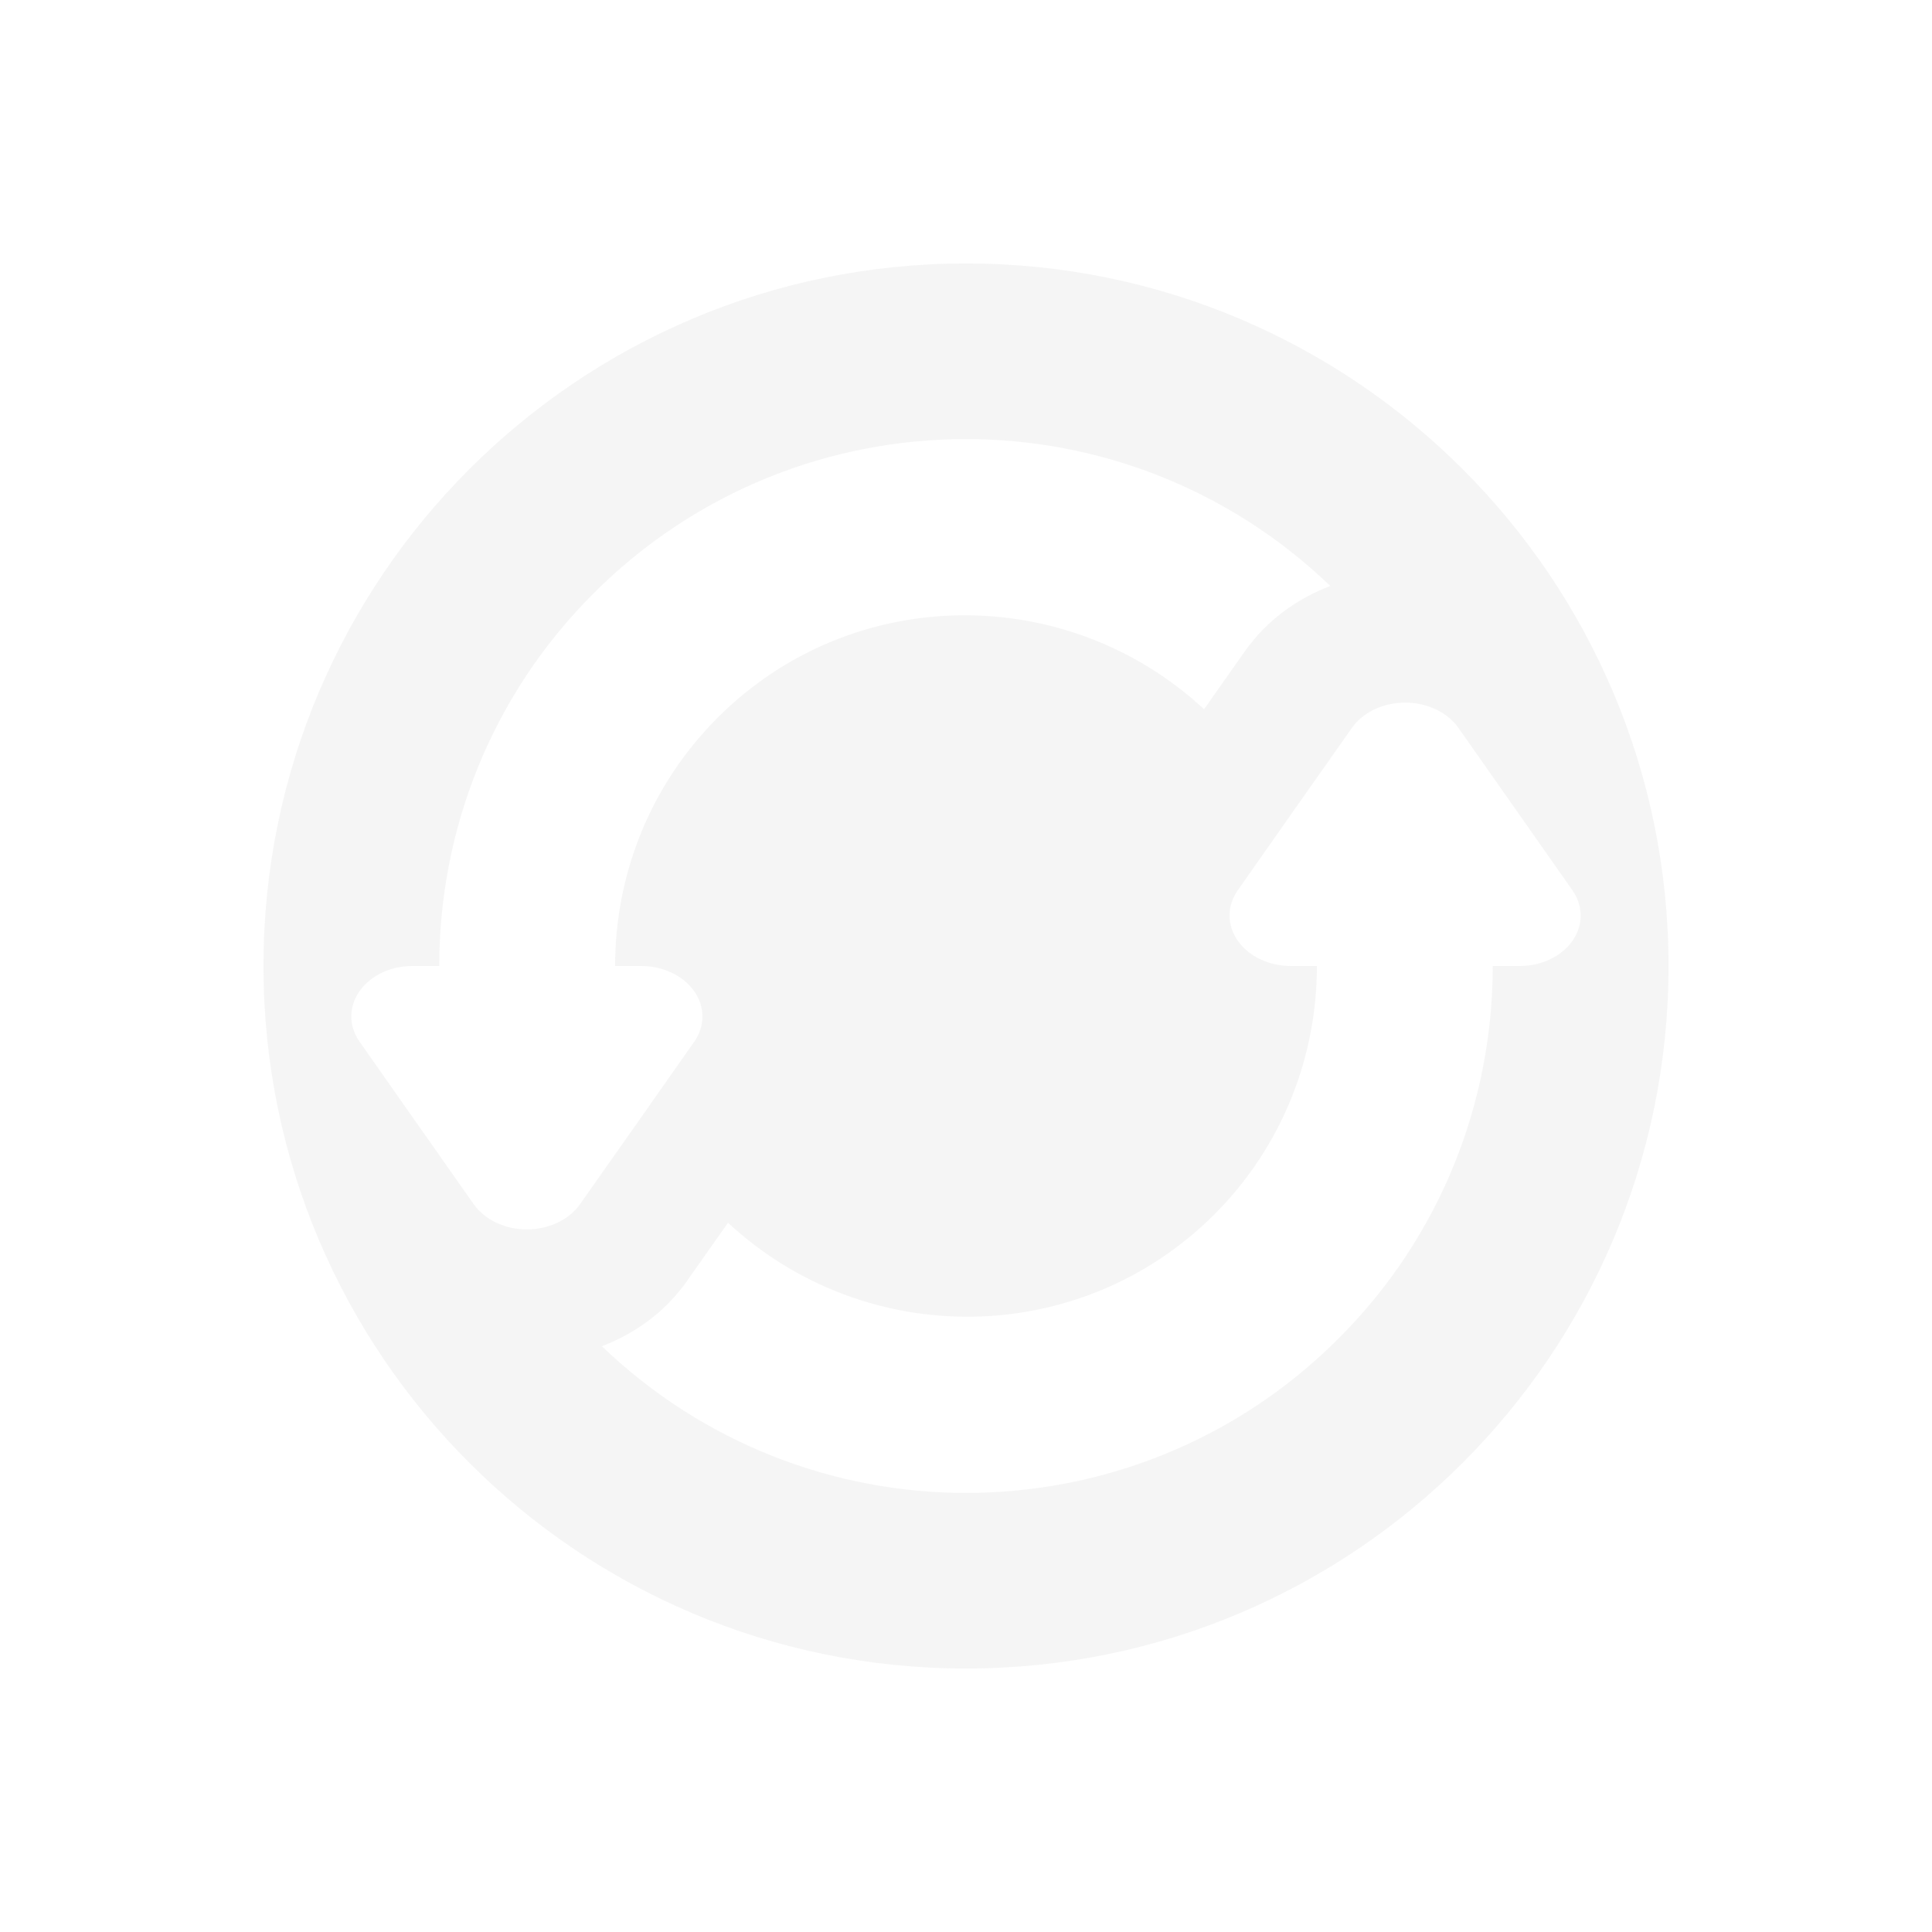
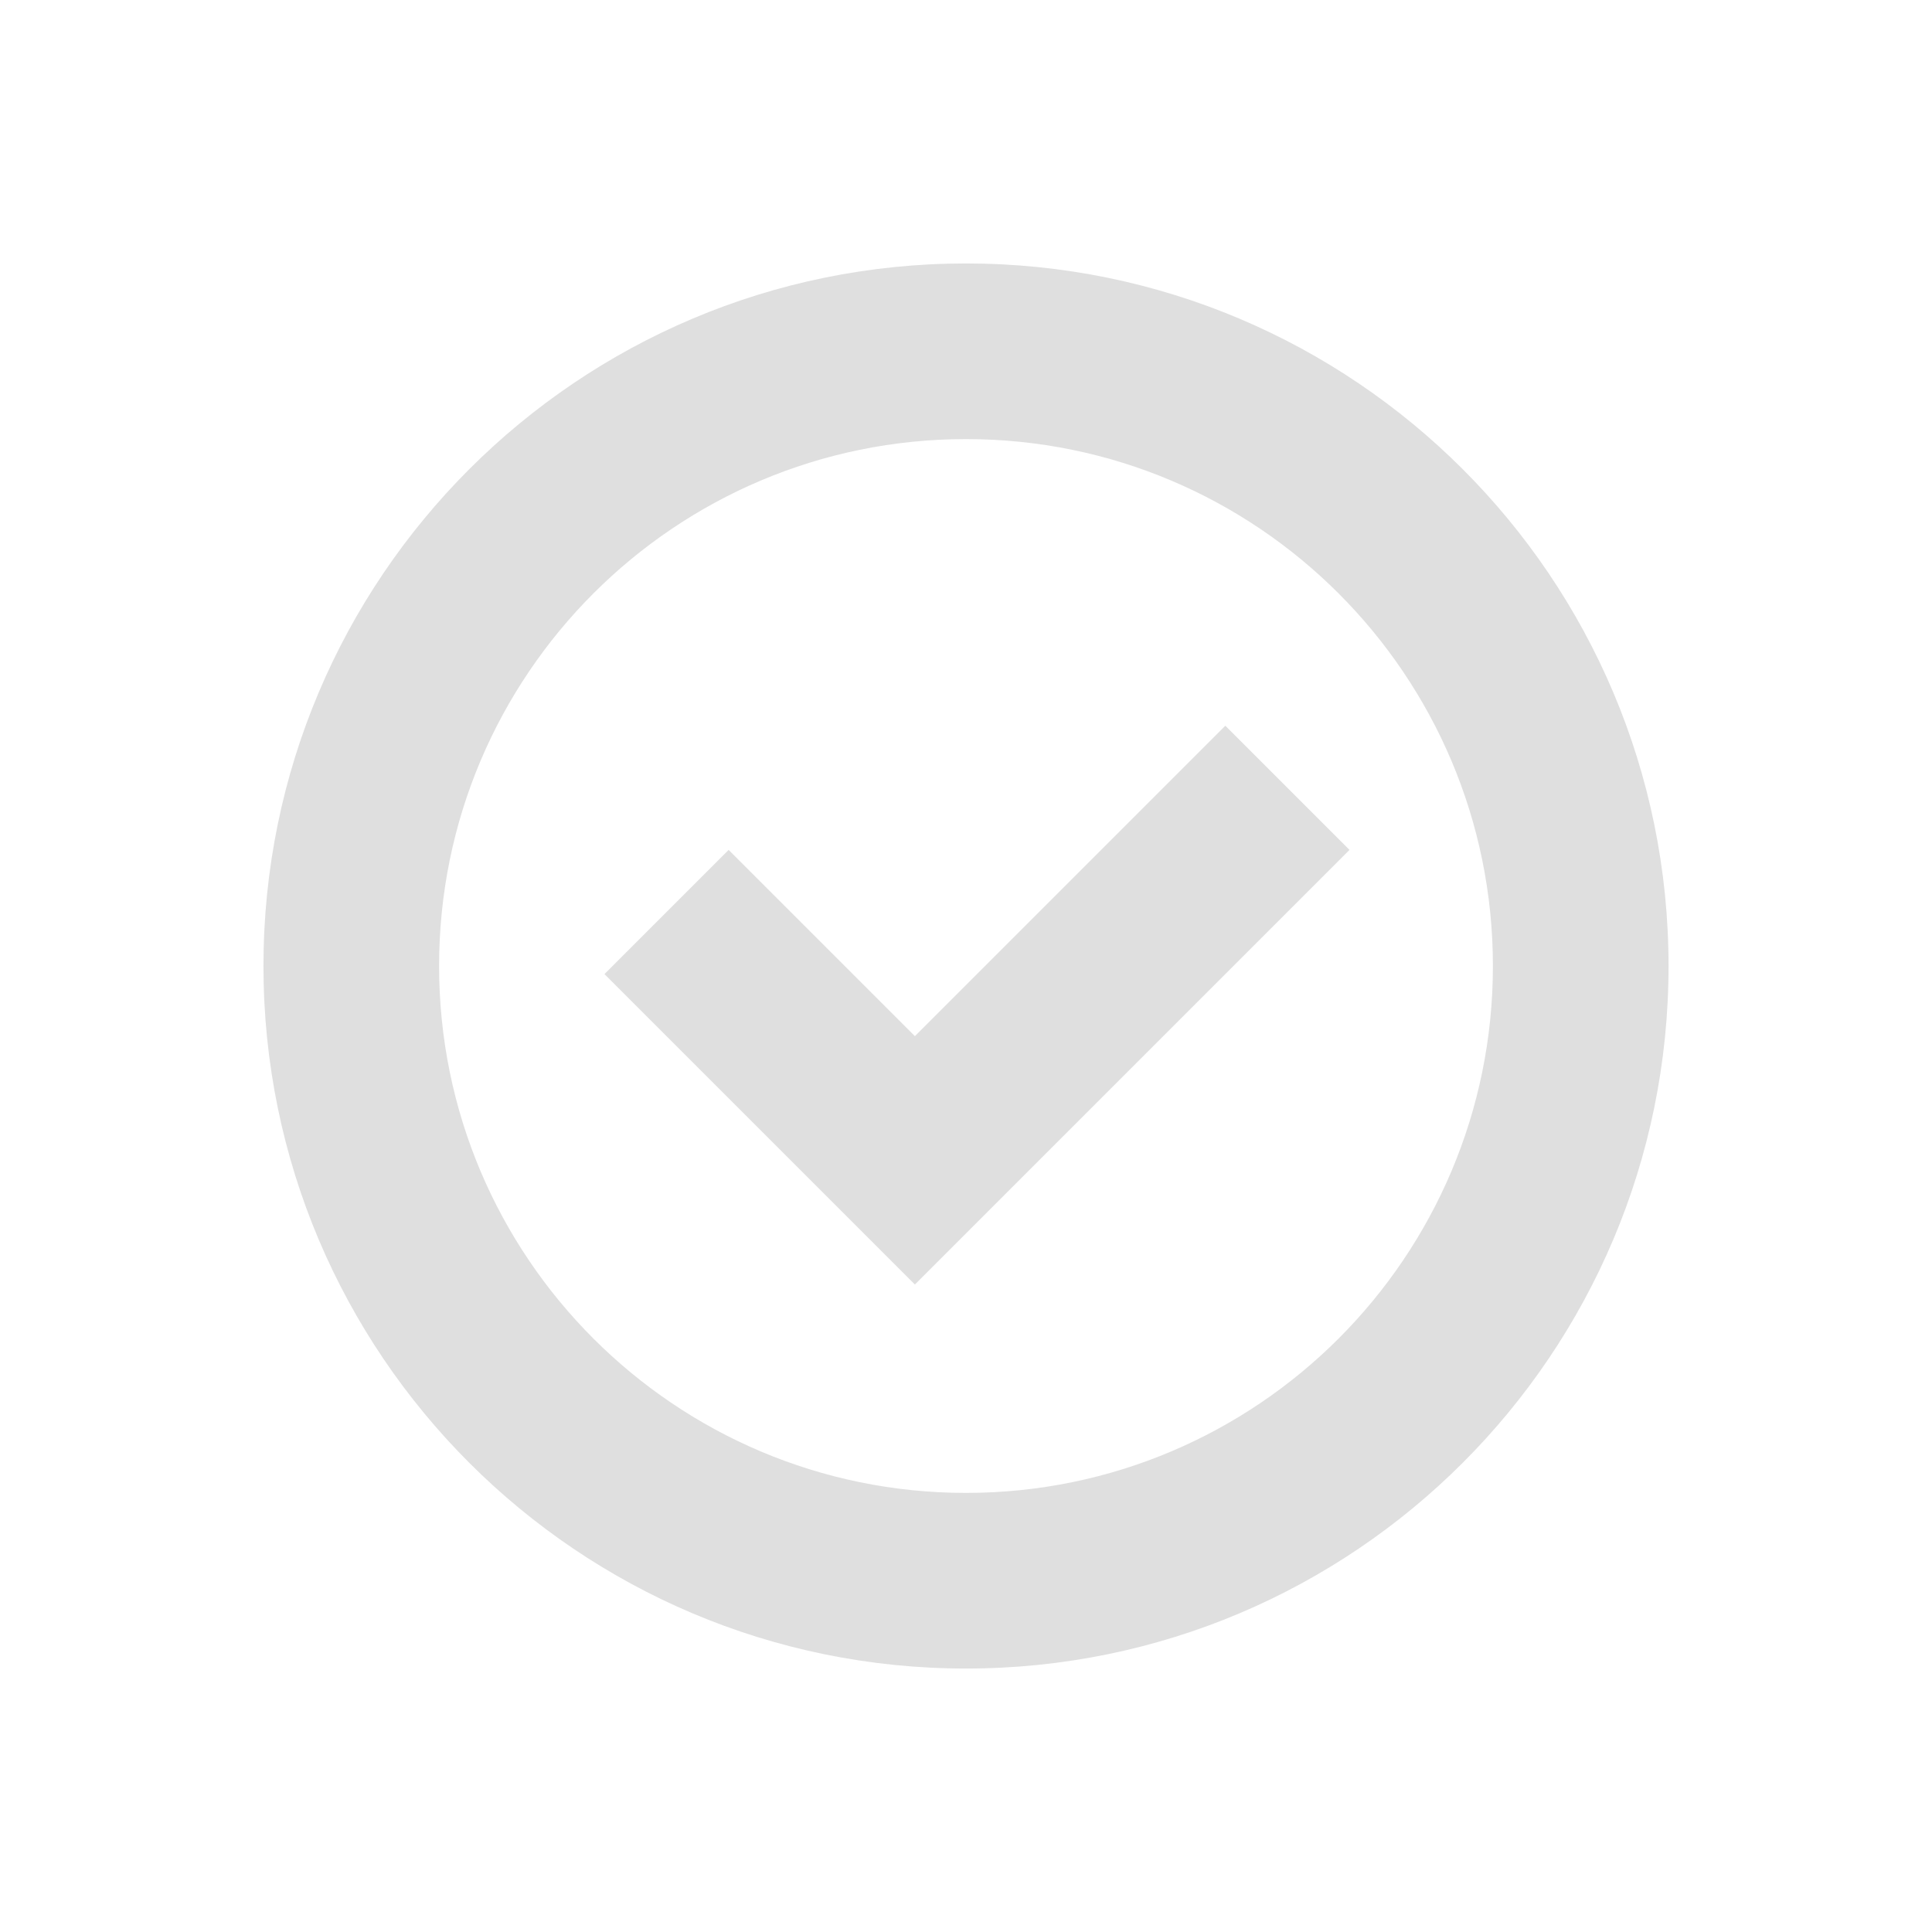
<svg xmlns="http://www.w3.org/2000/svg" width="22" height="22" version="1.1">
  <defs>
-     <style id="current-color-scheme" type="text/css">
-    .ColorScheme-Text { color:#dfdfdf; } .ColorScheme-Highlight { color:#4285f4; }
-   </style>
+     <style id="current-color-scheme" type="text/css">.ColorScheme-Text { color:#dfdfdf; } .ColorScheme-Highlight { color:#4285f4; }</style>
  </defs>
-   <path style="opacity:0.3;fill:currentColor" class="ColorScheme-Text" d="m 11,3 c -4.418,0 -8,3.582 -8,8 0,4.418 3.582,8 8,8 4.418,0 8,-3.582 8,-8 0,-4.418 -3.582,-8 -8,-8 z m 0,2 c 1.496,0 2.989,0.56 4.148,1.672 -0.371,0.144 -0.714,0.378 -0.977,0.75 L 13.711,8.076 C 12.142,6.622 9.697,6.646 8.172,8.172 7.391,8.953 7.004,9.976 7.004,11 h 0.297 A 0.699,0.575 1.1588047e-6 0 1 7.906,11.861 l -0.65,0.926 -0.652,0.926 a 0.699,0.575 1.1588047e-6 0 1 -1.209,0 L 4.744,12.787 4.094,11.861 A 0.699,0.575 1.1588047e-6 0 1 4.492,11.025 0.699,0.575 1.1588047e-6 0 1 4.697,11 H 5.002 C 5.002,9.465 5.586,7.929 6.758,6.758 7.929,5.586 9.464,5 11,5 Z m 4.963,3.002 a 0.699,0.575 1.1588047e-6 0 1 0.643,0.285 l 0.65,0.926 0.65,0.926 A 0.699,0.575 1.1588047e-6 0 1 17.508,10.975 0.699,0.575 1.1588047e-6 0 1 17.303,11 h -0.305 c -7.1e-5,1.535 -0.584,3.071 -1.756,4.242 C 14.071,16.414 12.536,17 11,17 9.505,17 8.013,16.441 6.854,15.33 c 0.364,-0.141 0.708,-0.373 0.975,-0.75 v -0.002 l 0.461,-0.654 c 1.569,1.454 4.013,1.43 5.539,-0.096 C 14.609,13.047 14.996,12.024 14.996,11 H 14.699 A 0.699,0.575 1.1588047e-6 0 1 14.094,10.139 l 0.65,-0.926 0.652,-0.926 a 0.699,0.575 1.1588047e-6 0 1 0.566,-0.285 z" />
+   <path class="ColorScheme-Text" d="m11 3a8 8 0 0 0-8 8 8 8 0 0 0 8 8 8 8 0 0 0 8-8 8 8 0 0 0-8-8zm0 2a6 6 0 0 1 6 6 6 6 0 0 1-6 6 6 6 0 0 1-6-6 6 6 0 0 1 6-6zm2.953 3.264-3.535 3.535-2.121-2.121-1.414 1.414 3.535 3.535 4.949-4.949z" fill="currentColor" />
</svg>
